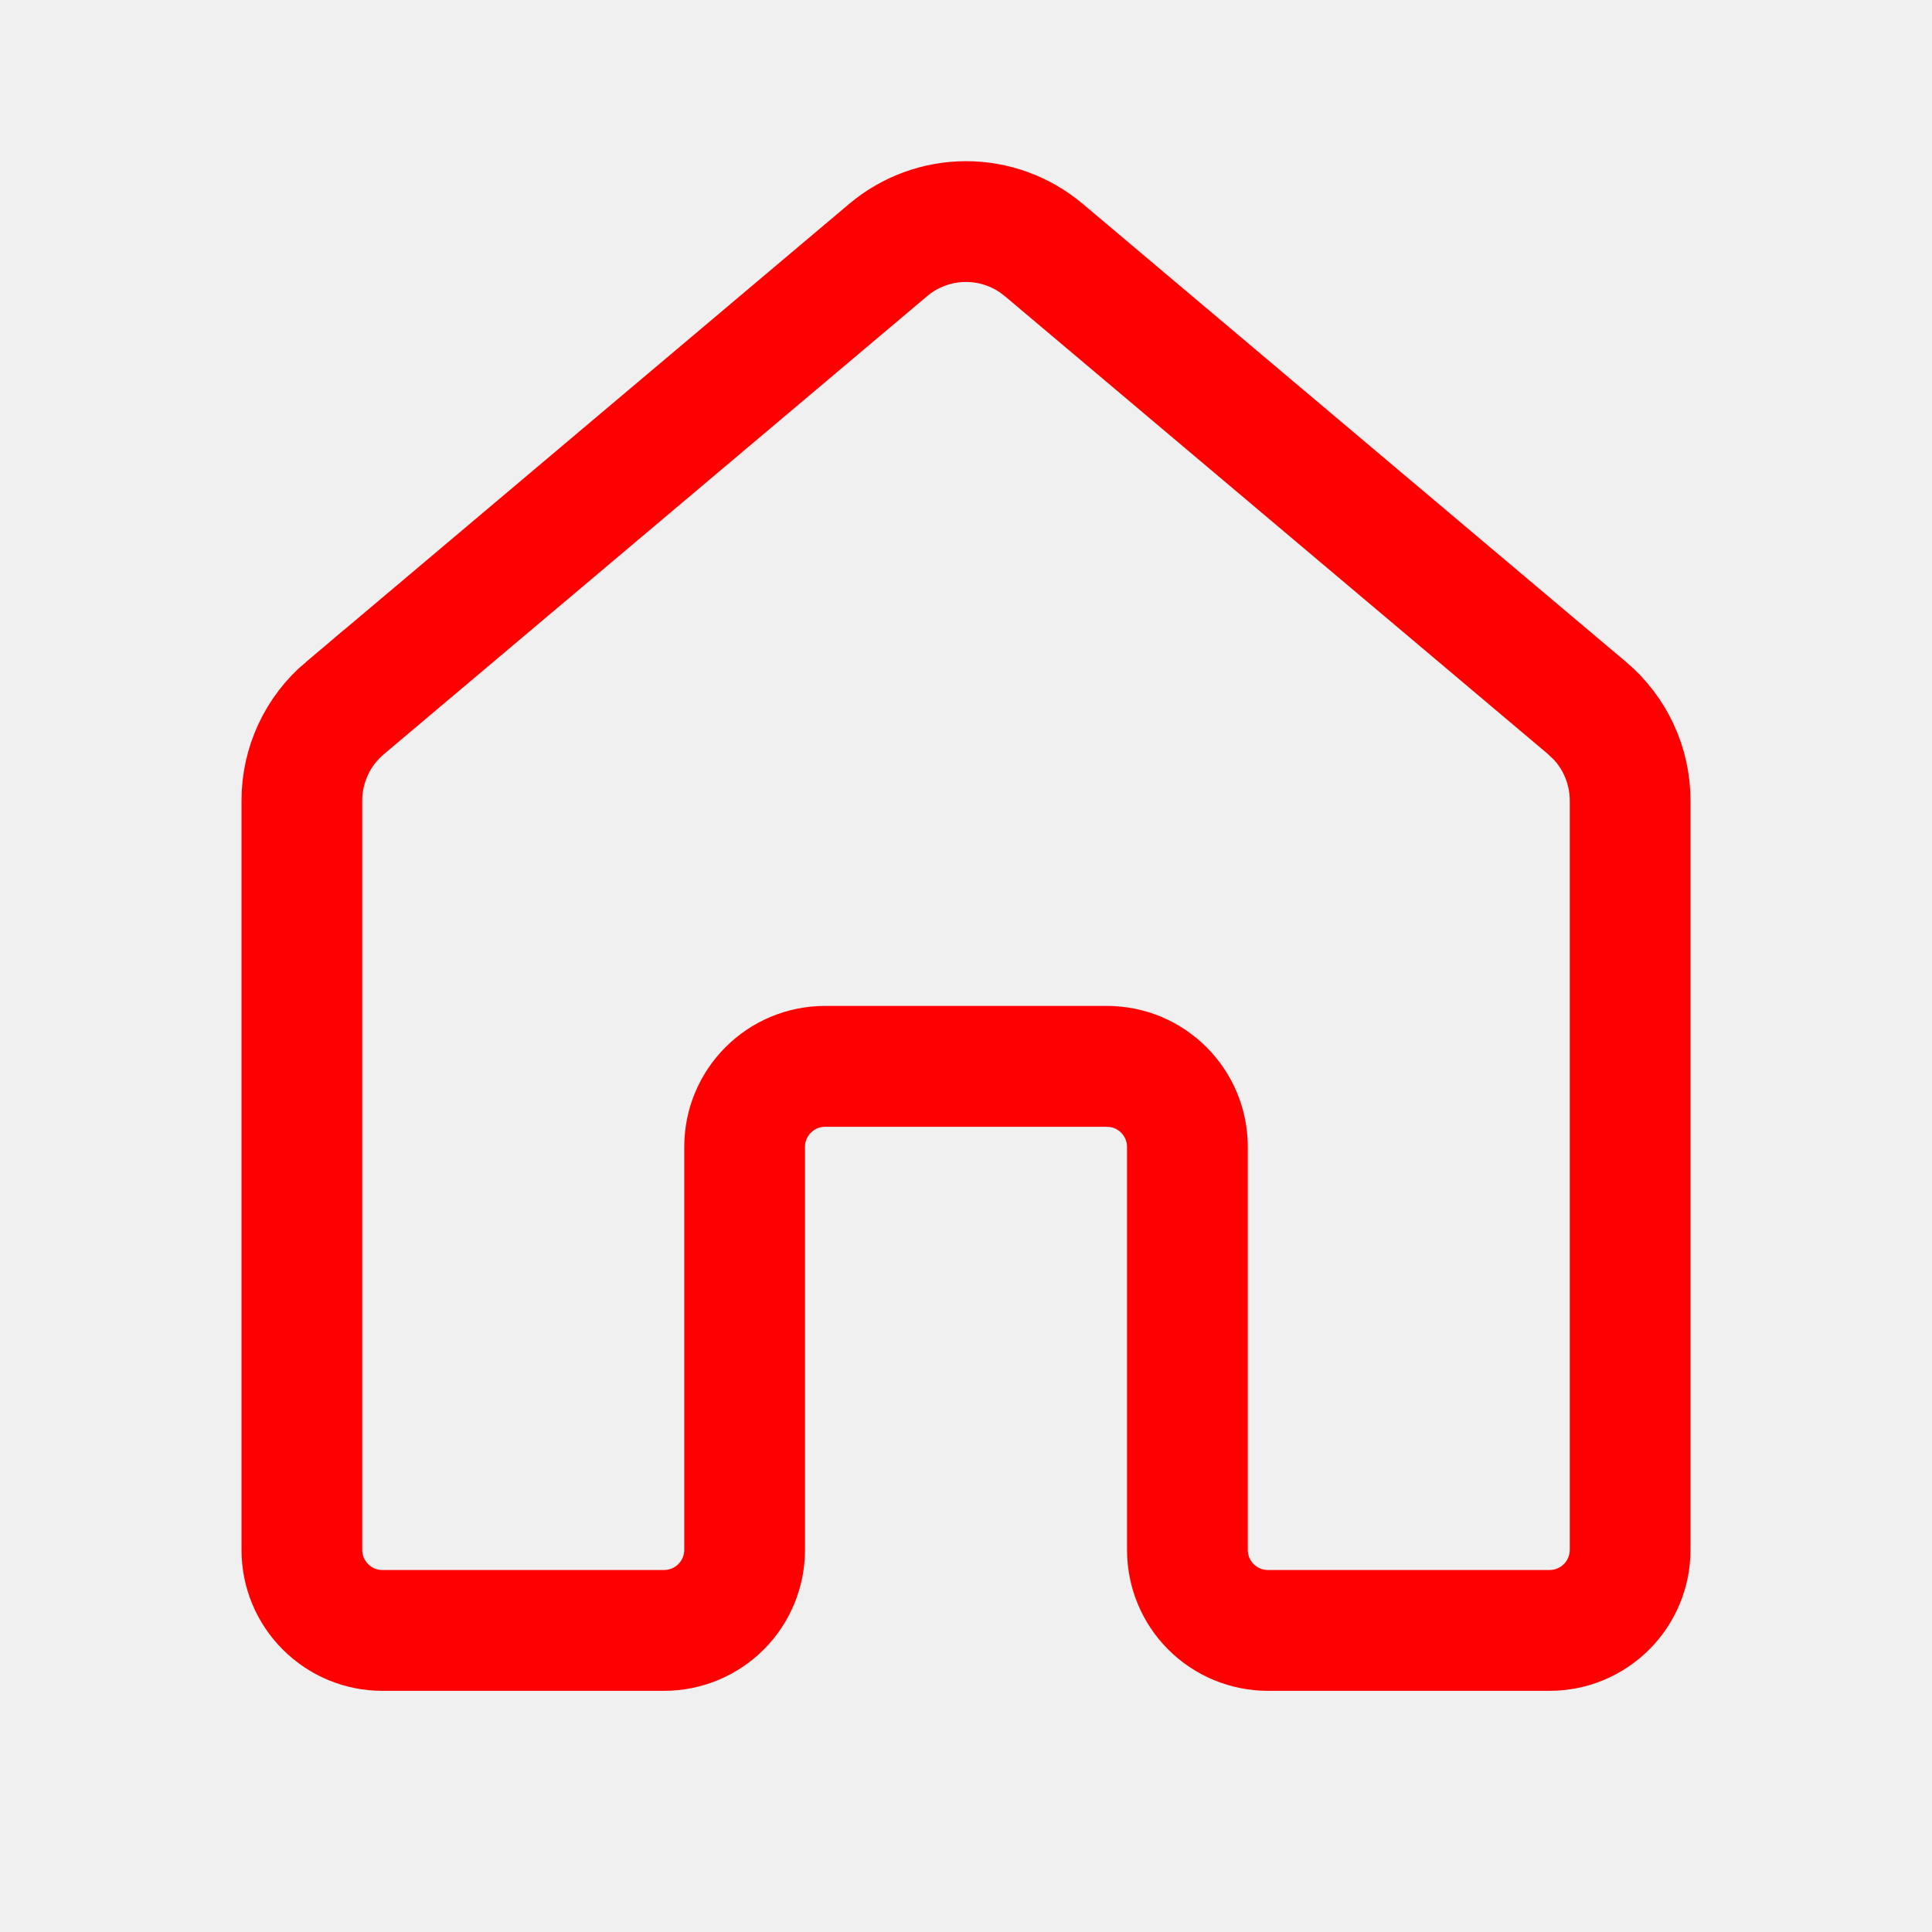
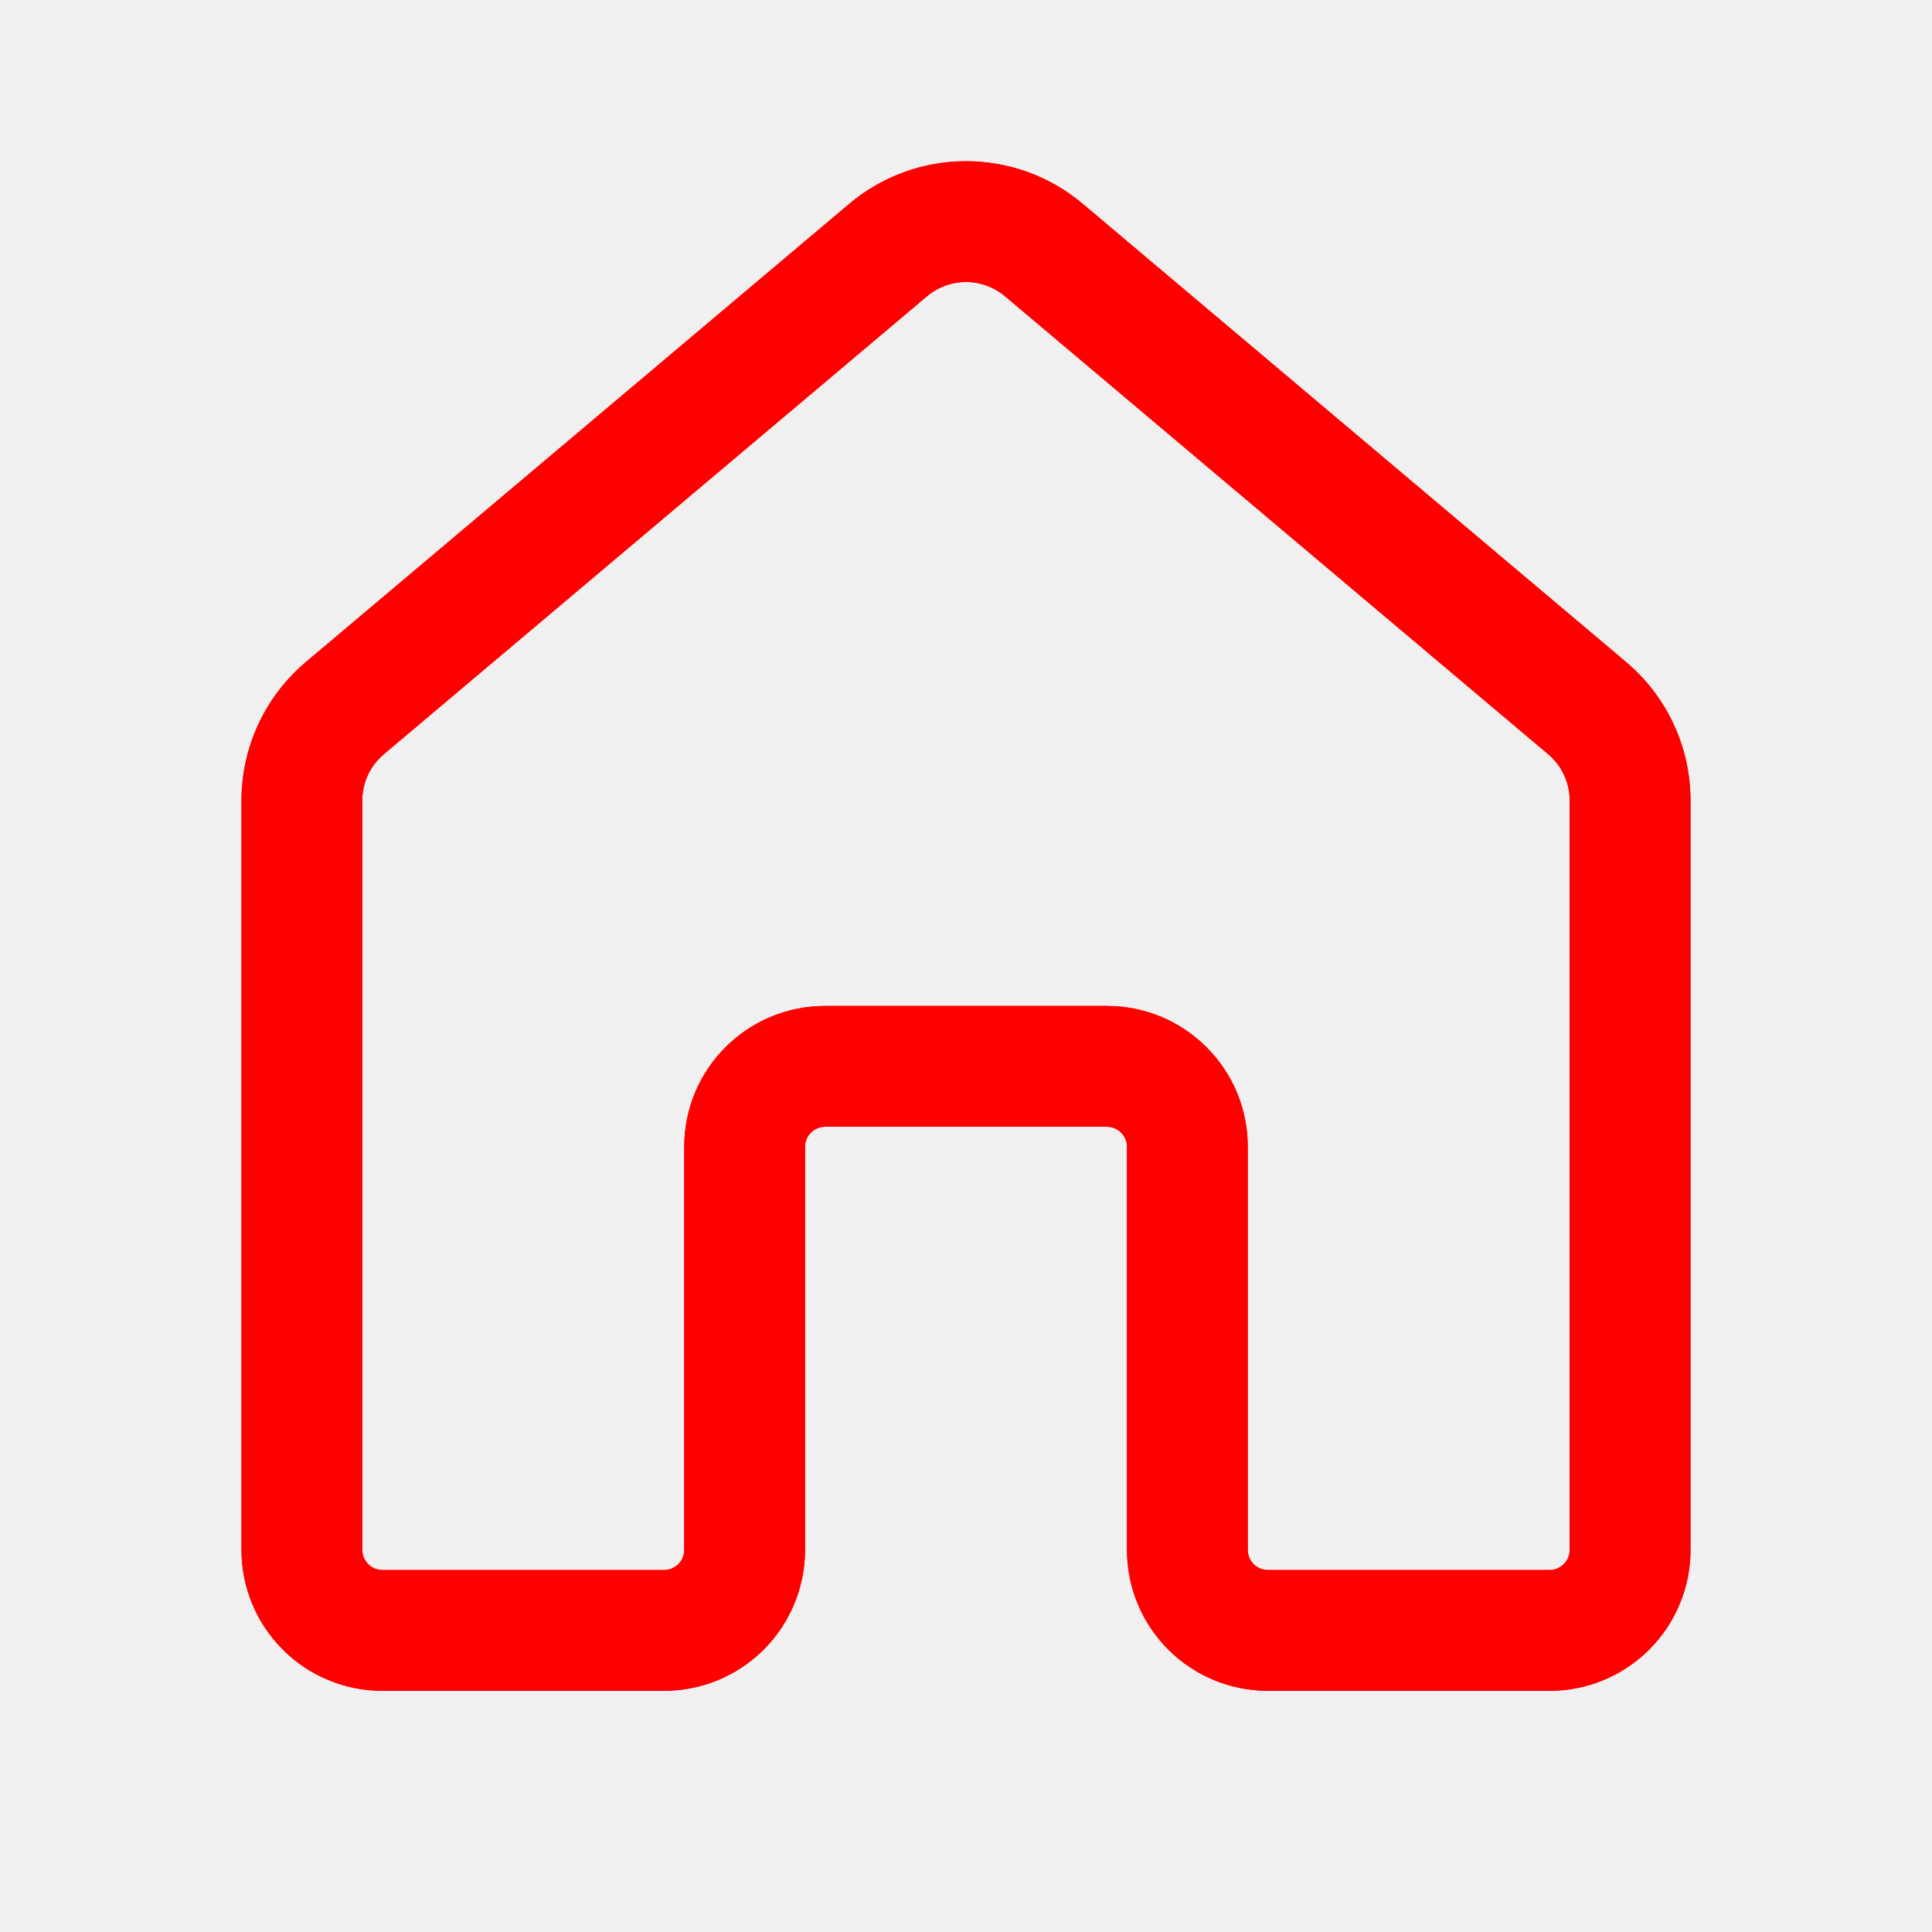
- <svg xmlns="http://www.w3.org/2000/svg" width="35" height="35" viewBox="0 0 35 35" fill="none">
-   <path d="M17.5 3.92C18.038 3.92 18.558 4.111 18.97 4.457L28.814 12.757C29.328 13.192 29.625 13.83 29.625 14.501V28.078C29.625 28.49 29.461 28.885 29.17 29.176C28.879 29.467 28.485 29.631 28.073 29.631H22.969C22.557 29.631 22.162 29.467 21.871 29.176C21.58 28.885 21.417 28.49 21.417 28.078V20.777C21.417 20.415 21.273 20.068 21.017 19.812C20.761 19.556 20.414 19.413 20.052 19.413H14.948C14.632 19.413 14.326 19.522 14.083 19.721L13.983 19.812C13.727 20.068 13.583 20.415 13.583 20.777V28.078C13.583 28.49 13.42 28.885 13.129 29.176C12.838 29.467 12.443 29.631 12.031 29.631H6.927C6.723 29.631 6.521 29.591 6.333 29.513C6.145 29.435 5.974 29.32 5.83 29.176C5.686 29.032 5.571 28.861 5.493 28.673C5.415 28.485 5.375 28.282 5.375 28.078V14.501C5.375 13.83 5.671 13.192 6.186 12.757L6.187 12.758L16.03 4.457C16.442 4.111 16.962 3.92 17.5 3.92ZM29.438 14.499C29.437 14.195 29.37 13.893 29.241 13.617C29.145 13.41 29.015 13.22 28.858 13.056L28.692 12.9L18.849 4.601V4.6L18.702 4.488C18.351 4.242 17.932 4.108 17.5 4.108C17.007 4.108 16.529 4.282 16.151 4.6V4.601L6.308 12.9C6.075 13.096 5.887 13.341 5.759 13.617C5.63 13.893 5.563 14.195 5.562 14.499V28.078C5.563 28.831 6.173 29.442 6.927 29.442H12.031C12.393 29.442 12.74 29.298 12.996 29.042C13.252 28.787 13.396 28.439 13.396 28.078V20.776C13.396 19.918 14.091 19.223 14.948 19.223H20.052C20.909 19.223 21.605 19.918 21.605 20.776V28.078C21.605 28.831 22.215 29.442 22.969 29.442H28.073C28.435 29.442 28.782 29.298 29.038 29.042C29.294 28.787 29.437 28.439 29.438 28.078V14.499Z" fill="#FF0000" stroke="#FF0000" stroke-width="2" />
+ <svg xmlns="http://www.w3.org/2000/svg" width="25" height="25" viewBox="0 0 25 25" fill="none">
+   <mask id="path-1-inside-1_61_222" fill="white">
+     <path d="M10.99 2.637C11.412 2.281 11.947 2.086 12.5 2.086C13.053 2.086 13.588 2.281 14.01 2.637L21.042 8.567C21.57 9.012 21.875 9.668 21.875 10.358V20.056C21.875 20.54 21.683 21.003 21.341 21.345C20.999 21.687 20.536 21.879 20.052 21.879H16.406C15.923 21.879 15.459 21.687 15.117 21.345C14.775 21.003 14.583 20.54 14.583 20.056V14.841C14.583 14.771 14.556 14.705 14.507 14.656C14.458 14.608 14.392 14.58 14.323 14.58H10.677C10.608 14.58 10.542 14.608 10.493 14.656C10.444 14.705 10.417 14.771 10.417 14.841V20.056C10.417 20.54 10.225 21.003 9.883 21.345C9.541 21.687 9.077 21.879 8.594 21.879H4.948C4.709 21.879 4.471 21.832 4.25 21.74C4.029 21.649 3.828 21.515 3.659 21.345C3.49 21.176 3.355 20.975 3.264 20.754C3.172 20.533 3.125 20.296 3.125 20.056V10.358C3.125 9.668 3.43 9.012 3.958 8.567L10.99 2.637ZM13.003 3.832C12.862 3.714 12.684 3.649 12.5 3.649C12.316 3.649 12.138 3.714 11.997 3.832L4.966 9.76C4.879 9.834 4.809 9.925 4.761 10.028C4.713 10.131 4.688 10.243 4.688 10.357V20.055C4.688 20.199 4.804 20.316 4.948 20.316H8.594C8.663 20.316 8.729 20.288 8.778 20.239C8.827 20.191 8.854 20.124 8.854 20.055V14.84C8.854 13.832 9.671 13.017 10.677 13.017H14.323C15.329 13.017 16.146 13.832 16.146 14.84V20.055C16.146 20.199 16.262 20.316 16.406 20.316H20.052C20.121 20.316 20.187 20.288 20.236 20.239C20.285 20.191 20.312 20.124 20.312 20.055V10.357C20.312 10.243 20.287 10.131 20.239 10.028C20.191 9.925 20.121 9.834 20.034 9.76L13.003 3.832Z" />
+   </mask>
+   <path d="M10.99 2.637C11.412 2.281 11.947 2.086 12.5 2.086C13.053 2.086 13.588 2.281 14.01 2.637L21.042 8.567C21.57 9.012 21.875 9.668 21.875 10.358V20.056C21.875 20.54 21.683 21.003 21.341 21.345C20.999 21.687 20.536 21.879 20.052 21.879H16.406C15.923 21.879 15.459 21.687 15.117 21.345C14.775 21.003 14.583 20.54 14.583 20.056V14.841C14.583 14.771 14.556 14.705 14.507 14.656C14.458 14.608 14.392 14.58 14.323 14.58H10.677C10.608 14.58 10.542 14.608 10.493 14.656C10.444 14.705 10.417 14.771 10.417 14.841V20.056C10.417 20.54 10.225 21.003 9.883 21.345C9.541 21.687 9.077 21.879 8.594 21.879H4.948C4.709 21.879 4.471 21.832 4.25 21.74C4.029 21.649 3.828 21.515 3.659 21.345C3.49 21.176 3.355 20.975 3.264 20.754C3.172 20.533 3.125 20.296 3.125 20.056V10.358C3.125 9.668 3.43 9.012 3.958 8.567L10.99 2.637ZM13.003 3.832C12.862 3.714 12.684 3.649 12.5 3.649C12.316 3.649 12.138 3.714 11.997 3.832L4.966 9.76C4.879 9.834 4.809 9.925 4.761 10.028C4.713 10.131 4.688 10.243 4.688 10.357V20.055C4.688 20.199 4.804 20.316 4.948 20.316H8.594C8.663 20.316 8.729 20.288 8.778 20.239C8.827 20.191 8.854 20.124 8.854 20.055V14.84C8.854 13.832 9.671 13.017 10.677 13.017H14.323C15.329 13.017 16.146 13.832 16.146 14.84V20.055C16.146 20.199 16.262 20.316 16.406 20.316H20.052C20.121 20.316 20.187 20.288 20.236 20.239C20.285 20.191 20.312 20.124 20.312 20.055V10.357C20.312 10.243 20.287 10.131 20.239 10.028C20.191 9.925 20.121 9.834 20.034 9.76L13.003 3.832Z" fill="#FF0000" />
+   <path d="M10.99 2.637L9.701 1.108L9.7 1.109L10.99 2.637ZM14.01 2.637L15.3 1.109L15.299 1.108L14.01 2.637ZM21.042 8.567L22.332 7.038L22.331 7.038L21.042 8.567ZM21.875 20.056L19.875 20.056L21.875 20.056ZM14.583 20.056H16.583H14.583ZM3.125 20.056L1.125 20.056L3.125 20.056ZM3.958 8.567L2.669 7.038L2.668 7.038L3.958 8.567ZM13.003 3.832L14.292 2.303L14.291 2.302L13.003 3.832ZM12.5 3.649L12.5 1.649L12.5 3.649ZM11.997 3.832L10.709 2.302L10.708 2.303L11.997 3.832ZM4.966 9.76L6.254 11.29L6.255 11.29L4.966 9.76ZM4.688 10.357L2.688 10.355V10.357H4.688ZM20.312 10.357L22.312 10.357L22.312 10.355L20.312 10.357ZM20.034 9.76L18.745 11.29L18.746 11.29L20.034 9.76ZM10.99 2.637L12.278 4.167C12.341 4.115 12.419 4.086 12.5 4.086V2.086V0.086C11.476 0.086 10.484 0.448 9.701 1.108L10.99 2.637ZM12.5 2.086V4.086C12.581 4.086 12.659 4.115 12.722 4.167L14.01 2.637L15.299 1.108C14.516 0.448 13.524 0.086 12.5 0.086V2.086ZM14.01 2.637L12.721 4.166L19.752 10.096L21.042 8.567L22.331 7.038L15.3 1.109L14.01 2.637ZM21.042 8.567L19.752 10.095C19.831 10.162 19.875 10.259 19.875 10.358H21.875H23.875C23.875 9.077 23.309 7.863 22.332 7.038L21.042 8.567ZM21.875 10.358H19.875V20.056H21.875H23.875V10.358H21.875ZM21.875 20.056L19.875 20.056C19.875 20.009 19.894 19.964 19.927 19.931L21.341 21.345L22.755 22.759C23.472 22.043 23.875 21.07 23.875 20.056L21.875 20.056ZM21.341 21.345L19.927 19.931C19.96 19.898 20.005 19.879 20.052 19.879V21.879V23.879C21.066 23.879 22.038 23.476 22.755 22.759L21.341 21.345ZM20.052 21.879V19.879H16.406V21.879V23.879H20.052V21.879ZM16.406 21.879V19.879C16.453 19.879 16.498 19.898 16.532 19.931L15.117 21.345L13.703 22.759C14.42 23.476 15.392 23.879 16.406 23.879V21.879ZM15.117 21.345L16.532 19.931C16.565 19.964 16.583 20.009 16.583 20.056L14.583 20.056L12.583 20.056C12.583 21.07 12.986 22.043 13.703 22.759L15.117 21.345ZM14.583 20.056H16.583V14.841H14.583H12.583V20.056H14.583ZM14.583 14.841H16.583C16.583 14.241 16.345 13.666 15.921 13.242L14.507 14.656L13.093 16.071C12.767 15.744 12.583 15.302 12.583 14.841H14.583ZM14.507 14.656L15.921 13.242C15.497 12.818 14.922 12.58 14.323 12.58V14.58V16.58C13.861 16.58 13.419 16.397 13.093 16.071L14.507 14.656ZM14.323 14.58V12.58H10.677V14.58V16.58H14.323V14.58ZM10.677 14.58V12.58C10.078 12.58 9.503 12.818 9.079 13.242L10.493 14.656L11.907 16.071C11.581 16.397 11.139 16.58 10.677 16.58V14.58ZM10.493 14.656L9.079 13.242C8.655 13.666 8.417 14.241 8.417 14.841H10.417H12.417C12.417 15.302 12.233 15.744 11.907 16.071L10.493 14.656ZM10.417 14.841H8.417V20.056H10.417H12.417V14.841H10.417ZM10.417 20.056H8.417C8.417 20.009 8.435 19.964 8.469 19.931L9.883 21.345L11.297 22.759C12.014 22.043 12.417 21.07 12.417 20.056H10.417ZM9.883 21.345L8.469 19.931C8.502 19.898 8.547 19.879 8.594 19.879V21.879V23.879C9.608 23.879 10.58 23.476 11.297 22.759L9.883 21.345ZM8.594 21.879V19.879H4.948V21.879V23.879H8.594V21.879ZM4.948 21.879V19.879C4.971 19.879 4.994 19.884 5.016 19.893L4.25 21.74L3.485 23.588C3.949 23.78 4.446 23.879 4.948 23.879V21.879ZM4.25 21.74L5.016 19.893C5.037 19.901 5.057 19.915 5.073 19.931L3.659 21.345L2.245 22.759C2.6 23.114 3.021 23.396 3.485 23.588L4.25 21.74ZM3.659 21.345L5.073 19.931C5.09 19.948 5.103 19.967 5.112 19.988L3.264 20.754L1.416 21.519C1.608 21.983 1.89 22.404 2.245 22.759L3.659 21.345ZM3.264 20.754L5.112 19.988C5.12 20.01 5.125 20.033 5.125 20.056L3.125 20.056L1.125 20.056C1.125 20.558 1.224 21.055 1.416 21.519L3.264 20.754ZM3.125 20.056H5.125V10.358H3.125H1.125V20.056H3.125ZM3.125 10.358H5.125C5.125 10.259 5.169 10.162 5.248 10.095L3.958 8.567L2.668 7.038C1.691 7.863 1.125 9.077 1.125 10.358H3.125ZM3.958 8.567L5.248 10.096L12.279 4.166L10.99 2.637L9.7 1.109L2.669 7.038L3.958 8.567ZM13.003 3.832L14.291 2.302C13.79 1.88 13.155 1.649 12.5 1.649V3.649V5.649C12.213 5.649 11.935 5.547 11.715 5.362L13.003 3.832ZM12.5 3.649L12.5 1.649C11.845 1.649 11.21 1.88 10.709 2.302L11.997 3.832L13.285 5.362C13.065 5.547 12.787 5.649 12.5 5.649L12.5 3.649ZM11.997 3.832L10.708 2.303L3.676 8.231L4.966 9.76L6.255 11.29L13.286 5.361L11.997 3.832ZM4.966 9.76L3.678 8.23C3.368 8.491 3.119 8.816 2.948 9.183L4.761 10.028L6.573 10.873C6.499 11.034 6.389 11.176 6.254 11.29L4.966 9.76ZM4.761 10.028L2.948 9.183C2.777 9.55 2.688 9.95 2.688 10.355L4.688 10.357L6.688 10.359C6.687 10.537 6.648 10.712 6.573 10.873L4.761 10.028ZM4.688 10.357H2.688V20.055H4.688H6.688V10.357H4.688ZM4.688 20.055H2.688C2.688 21.303 3.7 22.316 4.948 22.316V20.316V18.316C5.909 18.316 6.688 19.094 6.688 20.055H4.688ZM4.948 20.316V22.316H8.594V20.316V18.316H4.948V20.316ZM8.594 20.316V22.316C9.193 22.316 9.768 22.077 10.192 21.654L8.778 20.239L7.364 18.825C7.69 18.499 8.132 18.316 8.594 18.316V20.316ZM8.778 20.239L10.192 21.654C10.616 21.23 10.854 20.655 10.854 20.055H8.854H6.854C6.854 19.594 7.037 19.151 7.364 18.825L8.778 20.239ZM8.854 20.055H10.854V14.84H8.854H6.854V20.055H8.854ZM8.854 14.84H10.854C10.854 14.938 10.775 15.017 10.677 15.017V13.017V11.017C8.567 11.017 6.854 12.727 6.854 14.84H8.854ZM10.677 13.017V15.017H14.323V13.017V11.017H10.677V13.017ZM14.323 13.017V15.017C14.225 15.017 14.146 14.938 14.146 14.84H16.146H18.146C18.146 12.727 16.433 11.017 14.323 11.017V13.017ZM16.146 14.84H14.146V20.055H16.146H18.146V14.84H16.146ZM16.146 20.055H14.146C14.146 21.303 15.158 22.316 16.406 22.316V20.316V18.316C17.367 18.316 18.146 19.094 18.146 20.055H16.146ZM16.406 20.316V22.316H20.052V20.316V18.316H16.406V20.316ZM20.052 20.316V22.316C20.652 22.316 21.227 22.077 21.65 21.654L20.236 20.239L18.822 18.825C19.148 18.499 19.591 18.316 20.052 18.316V20.316ZM20.236 20.239L21.65 21.654C22.074 21.23 22.312 20.655 22.312 20.055H20.312H18.312C18.312 19.594 18.496 19.151 18.822 18.825L20.236 20.239ZM20.312 20.055H22.312V10.357H20.312H18.312V20.055H20.312ZM20.312 10.357L22.312 10.355C22.312 9.95 22.223 9.55 22.052 9.183L20.239 10.028L18.427 10.873C18.352 10.712 18.313 10.537 18.312 10.359L20.312 10.357ZM20.239 10.028L22.052 9.183C21.881 8.816 21.632 8.491 21.322 8.23L20.034 9.76L18.746 11.29C18.611 11.176 18.502 11.034 18.427 10.873L20.239 10.028ZM20.034 9.76L21.323 8.231L14.292 2.303L13.003 3.832L11.714 5.361L18.745 11.29L20.034 9.76Z" fill="#FF0000" mask="url(#path-1-inside-1_61_222)" />
</svg>
